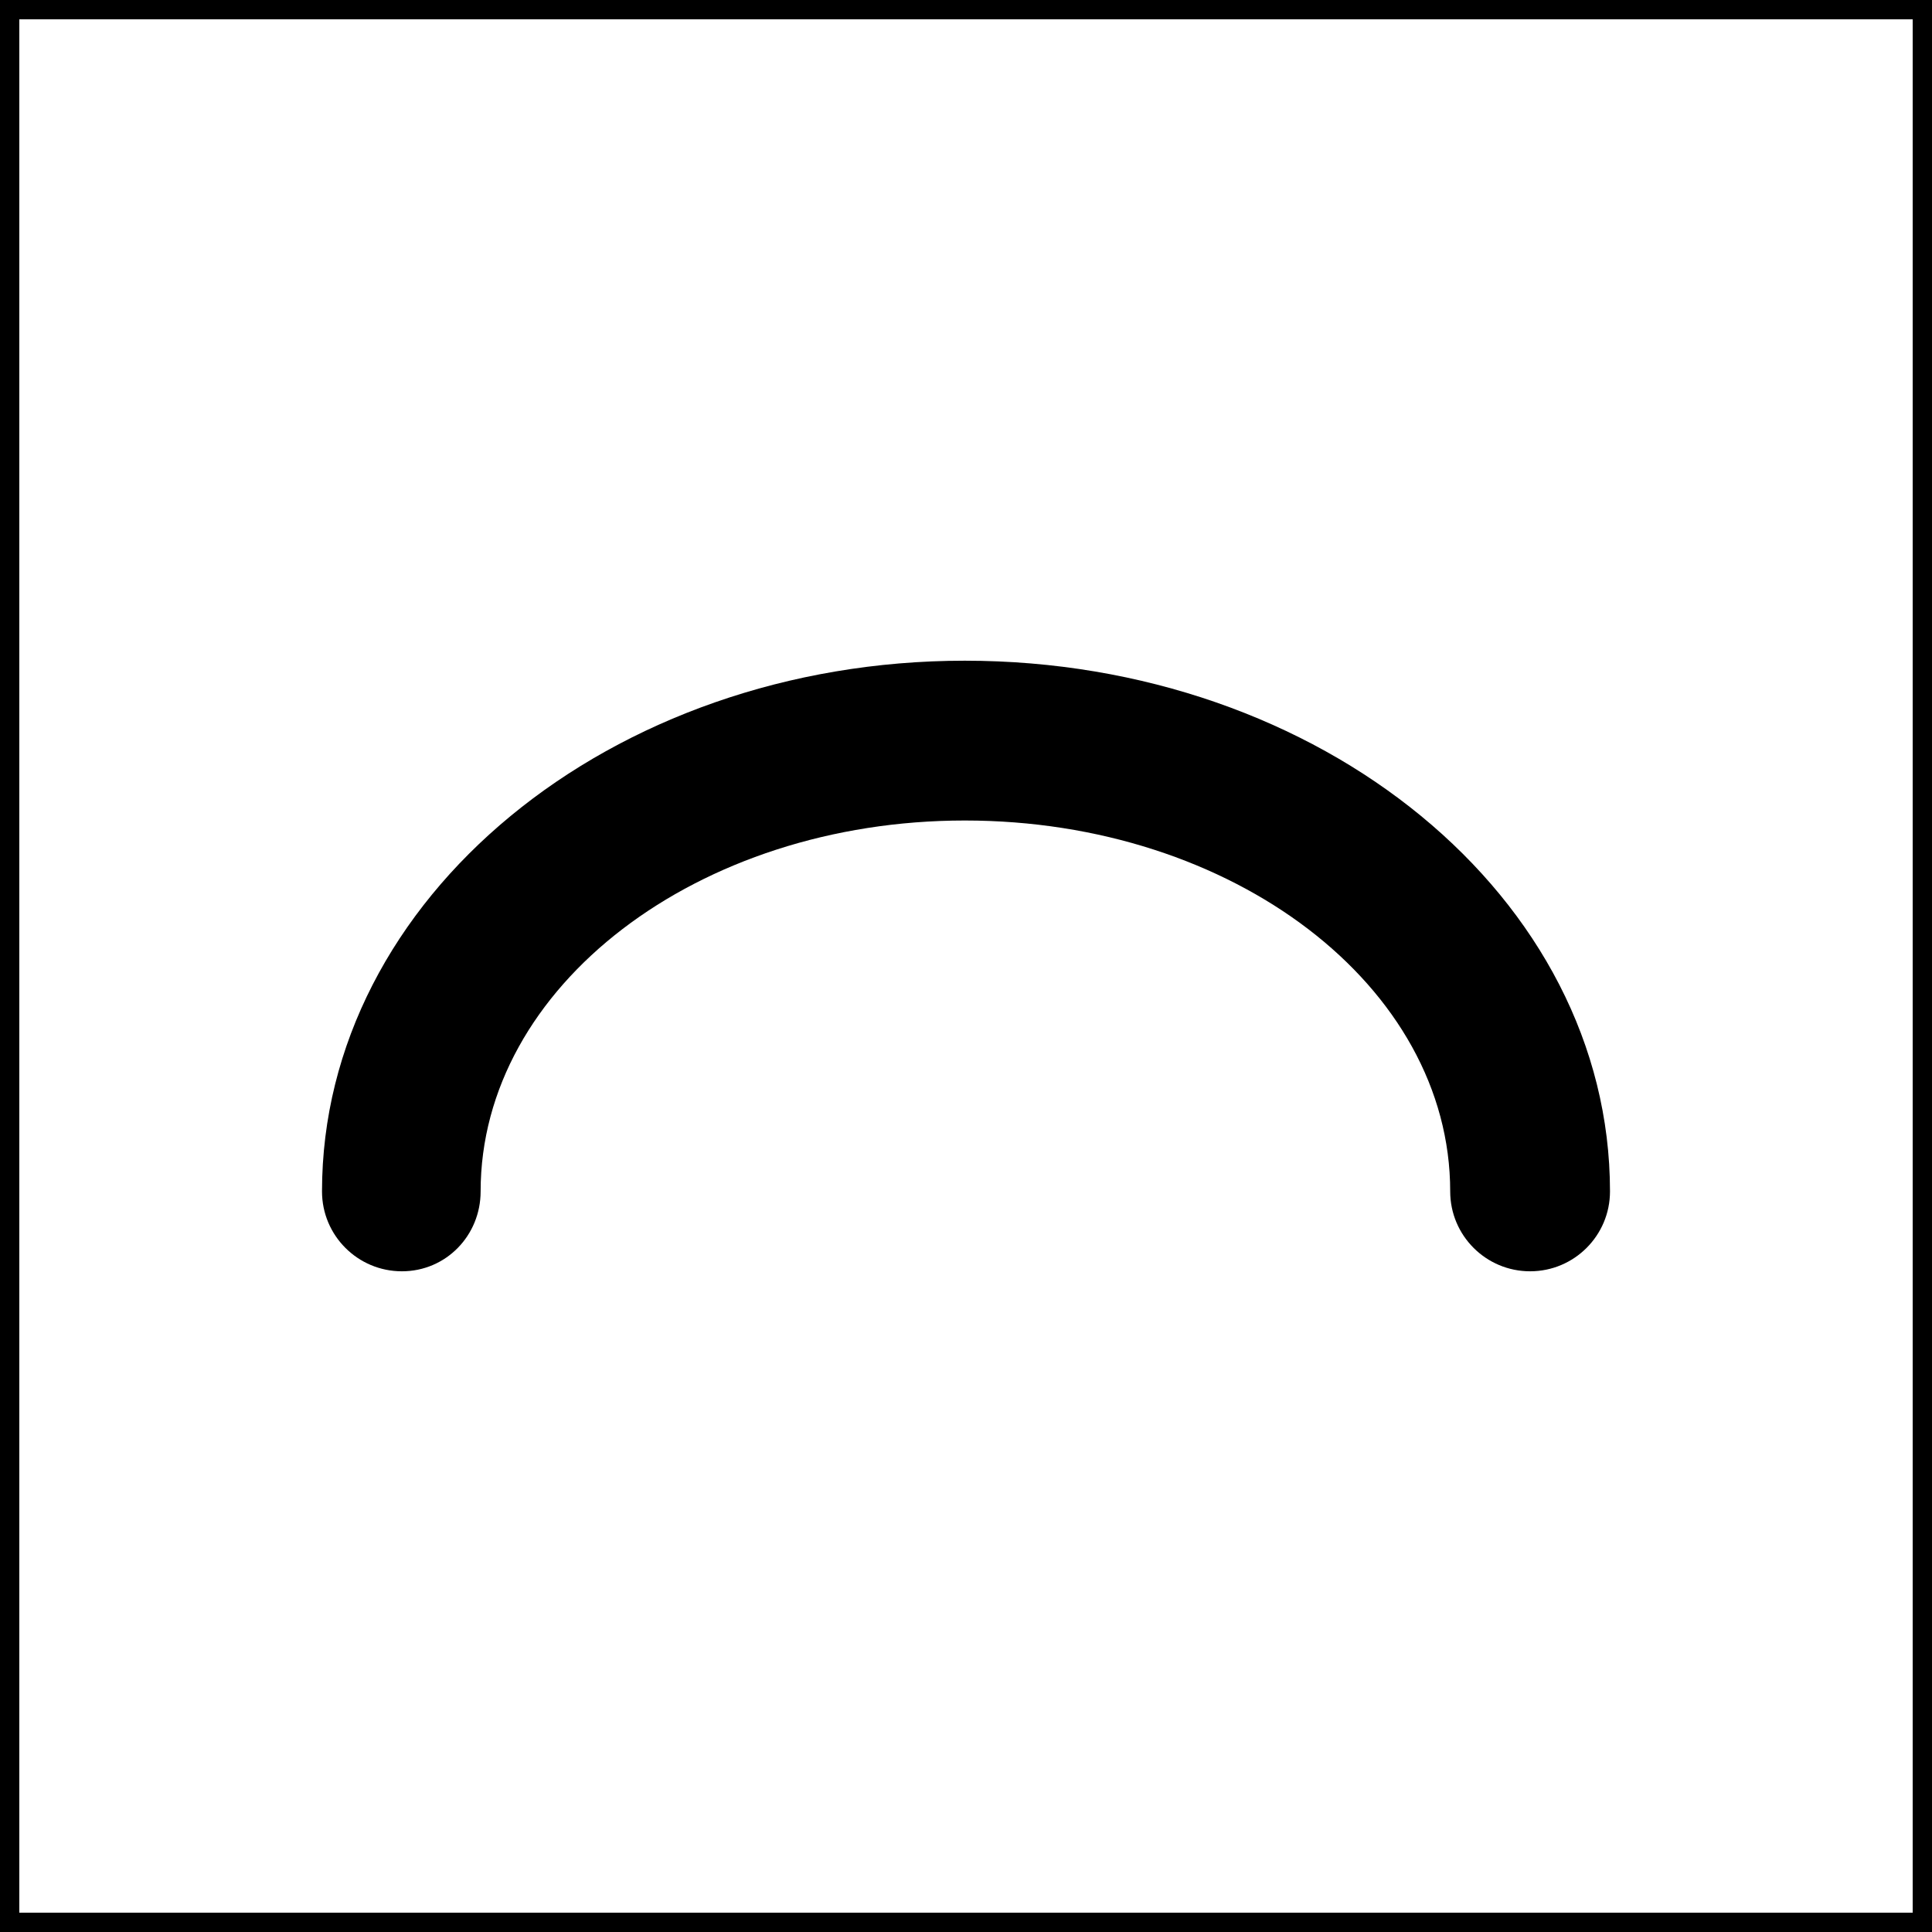
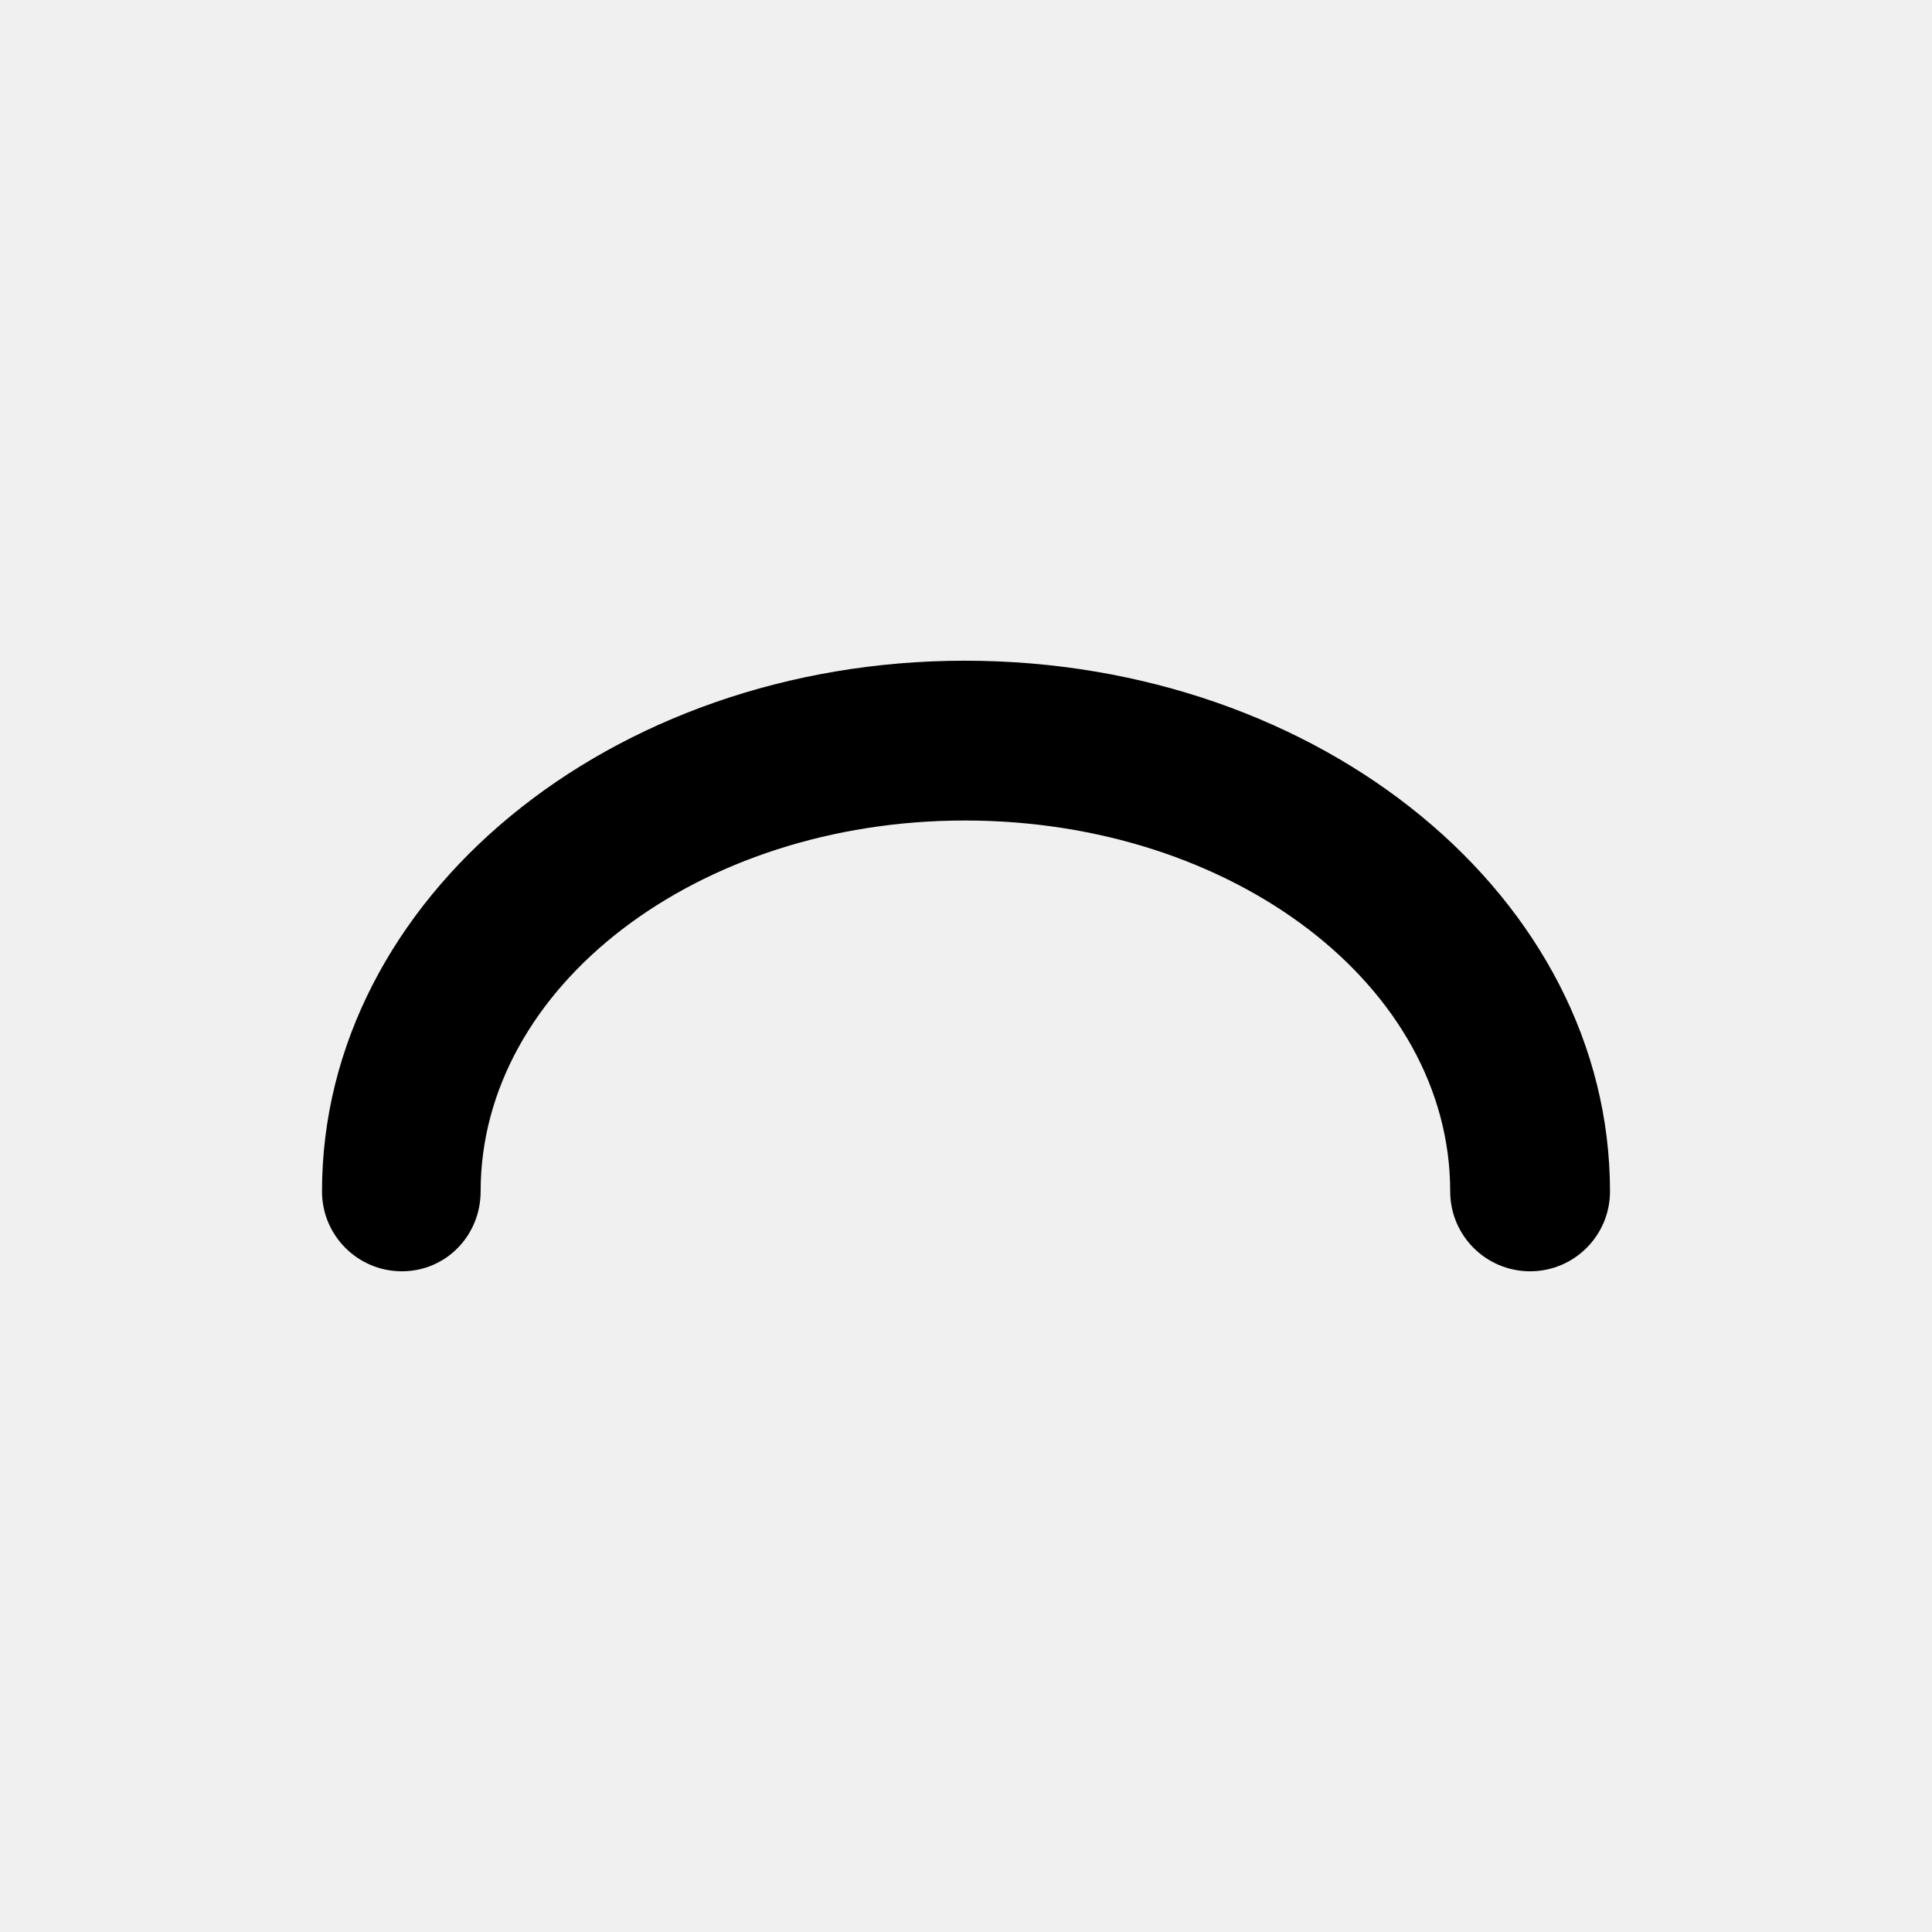
<svg xmlns="http://www.w3.org/2000/svg" width="100" height="100" viewBox="0 0 100 100" fill="none">
-   <rect x="99.5" y="99.5" width="99" height="99" transform="rotate(-180 99.5 99.5)" fill="white" stroke="black" />
  <path d="M49.938 34.198C68.395 34.198 83.333 46.481 83.333 61.667C83.333 63.951 81.481 65.802 79.198 65.802C76.914 65.802 75.062 63.951 75.062 61.667C75.062 51.049 63.827 42.469 49.938 42.469C36.111 42.469 24.877 51.049 24.877 61.667C24.877 63.951 23.086 65.802 20.802 65.802C18.518 65.802 16.667 63.951 16.667 61.667C16.667 46.481 31.605 34.197 49.938 34.198Z" fill="black" />
</svg>
